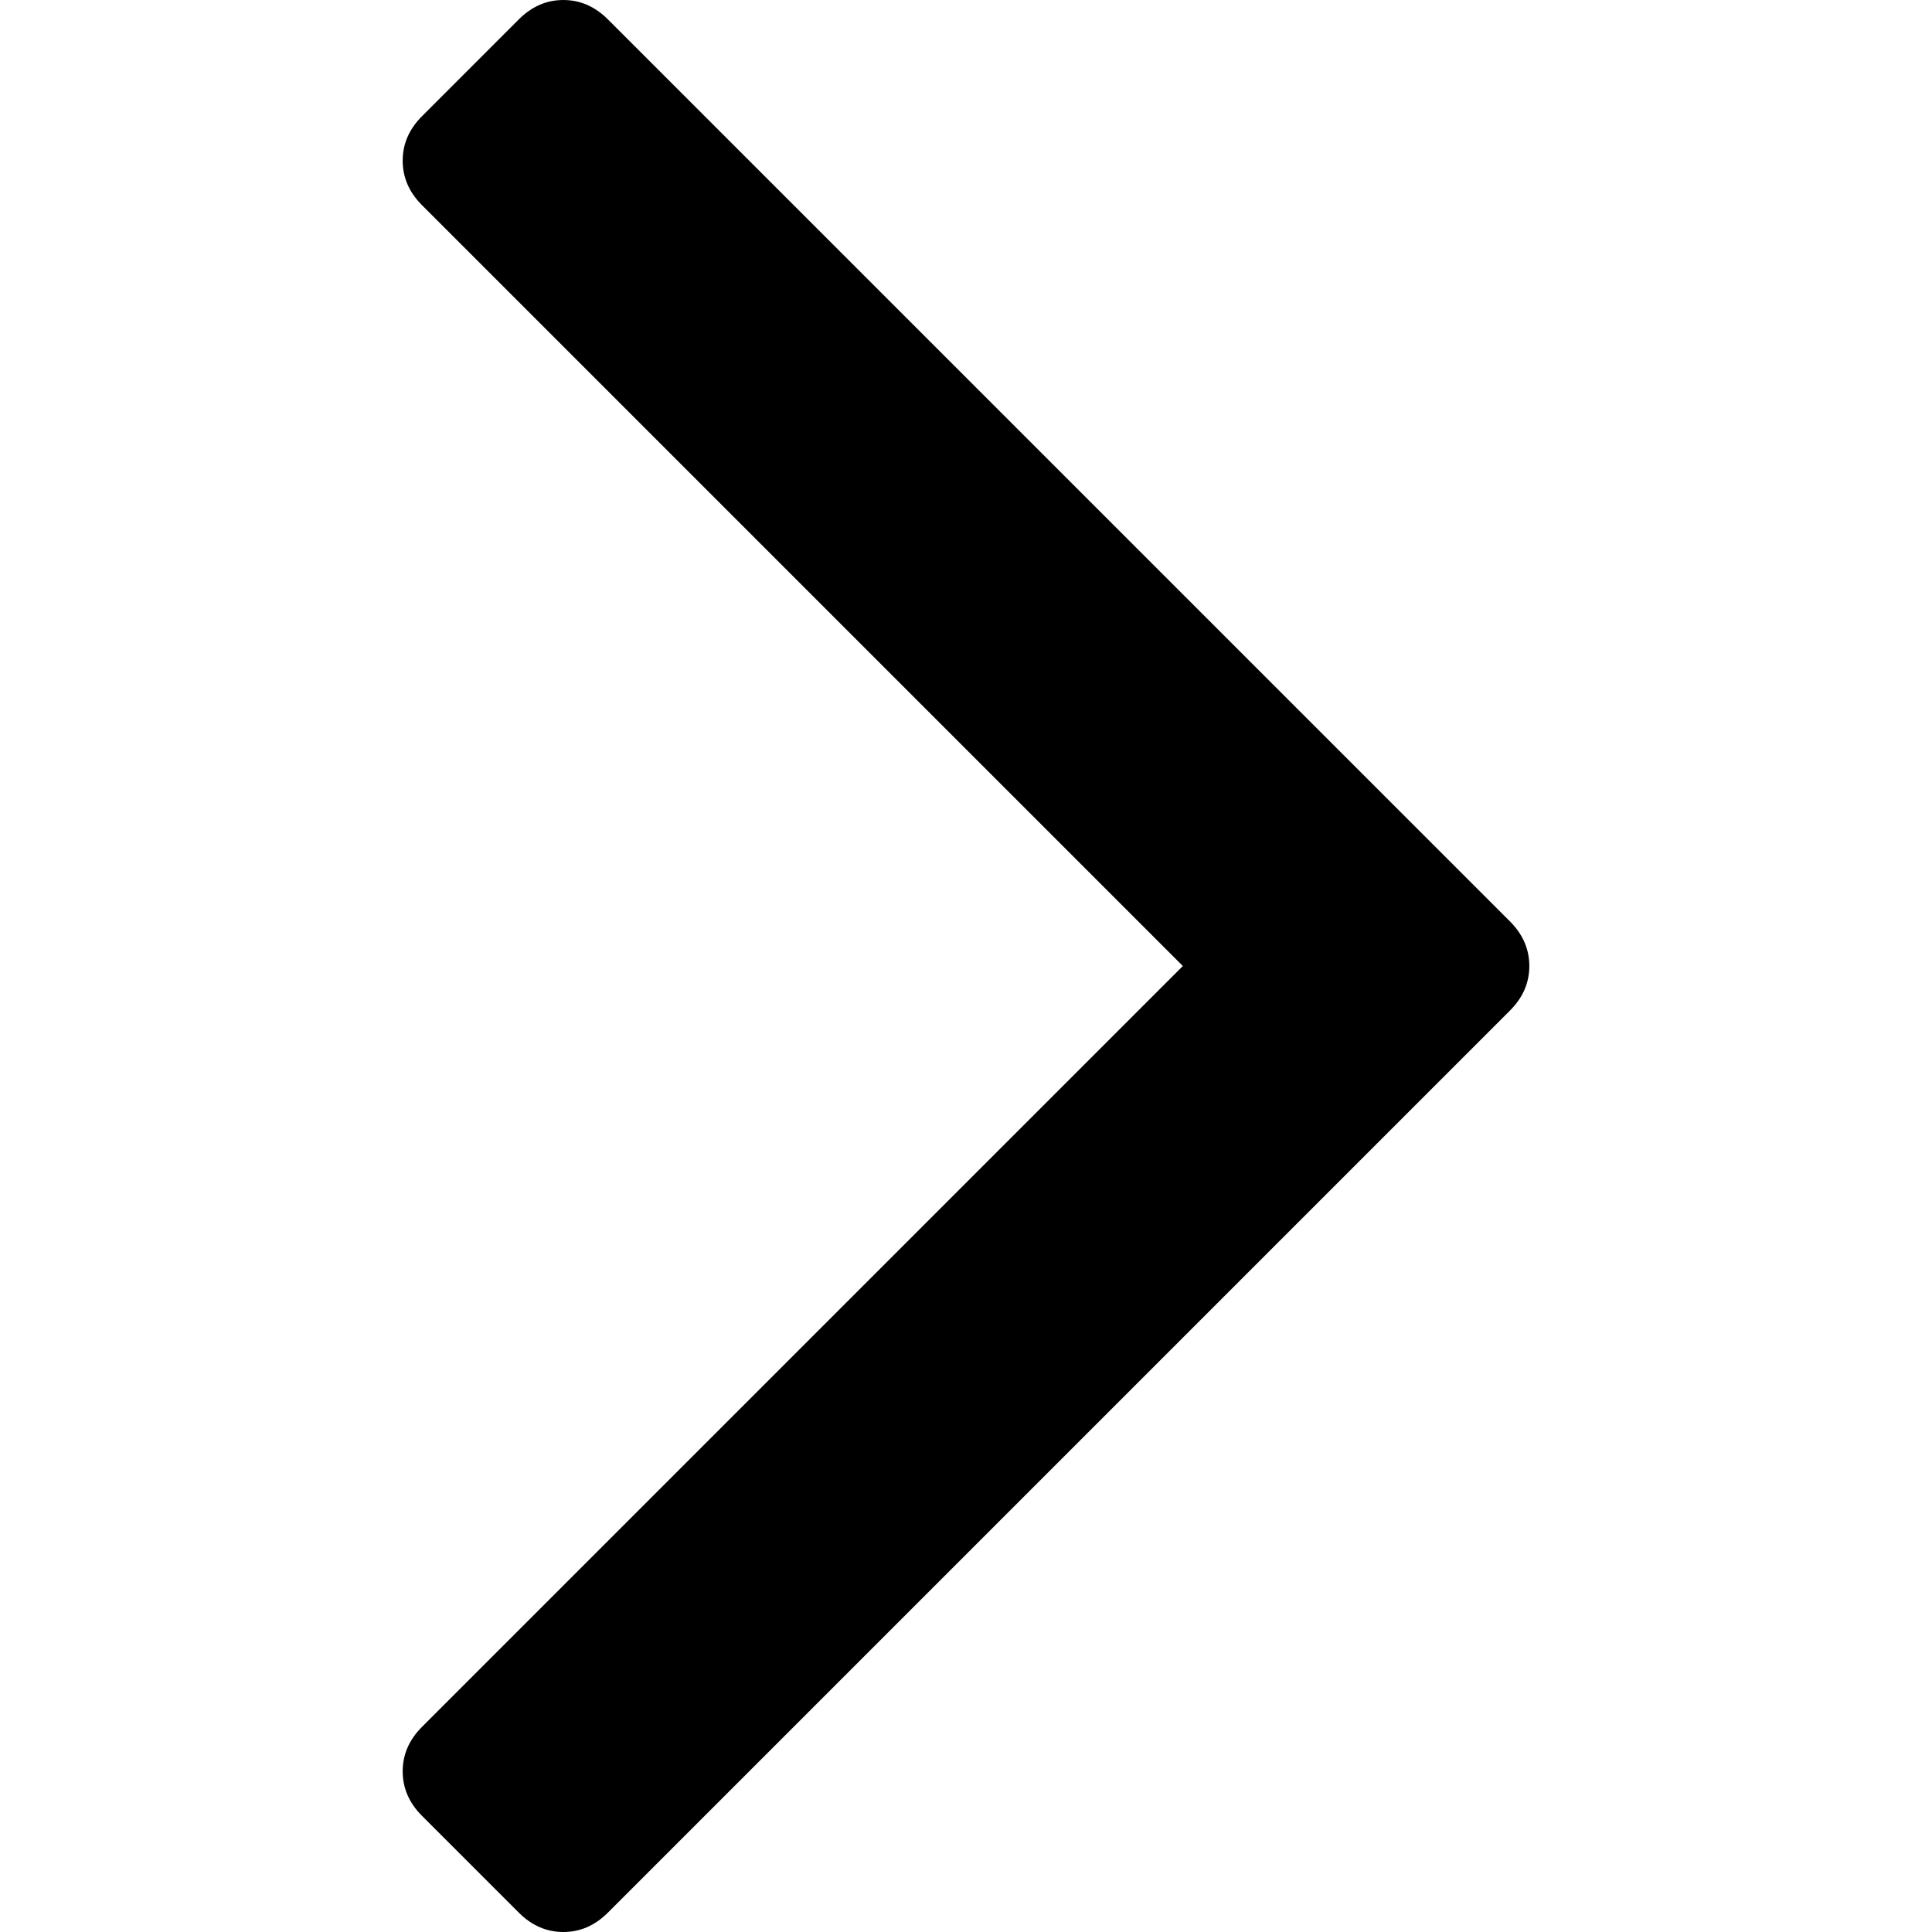
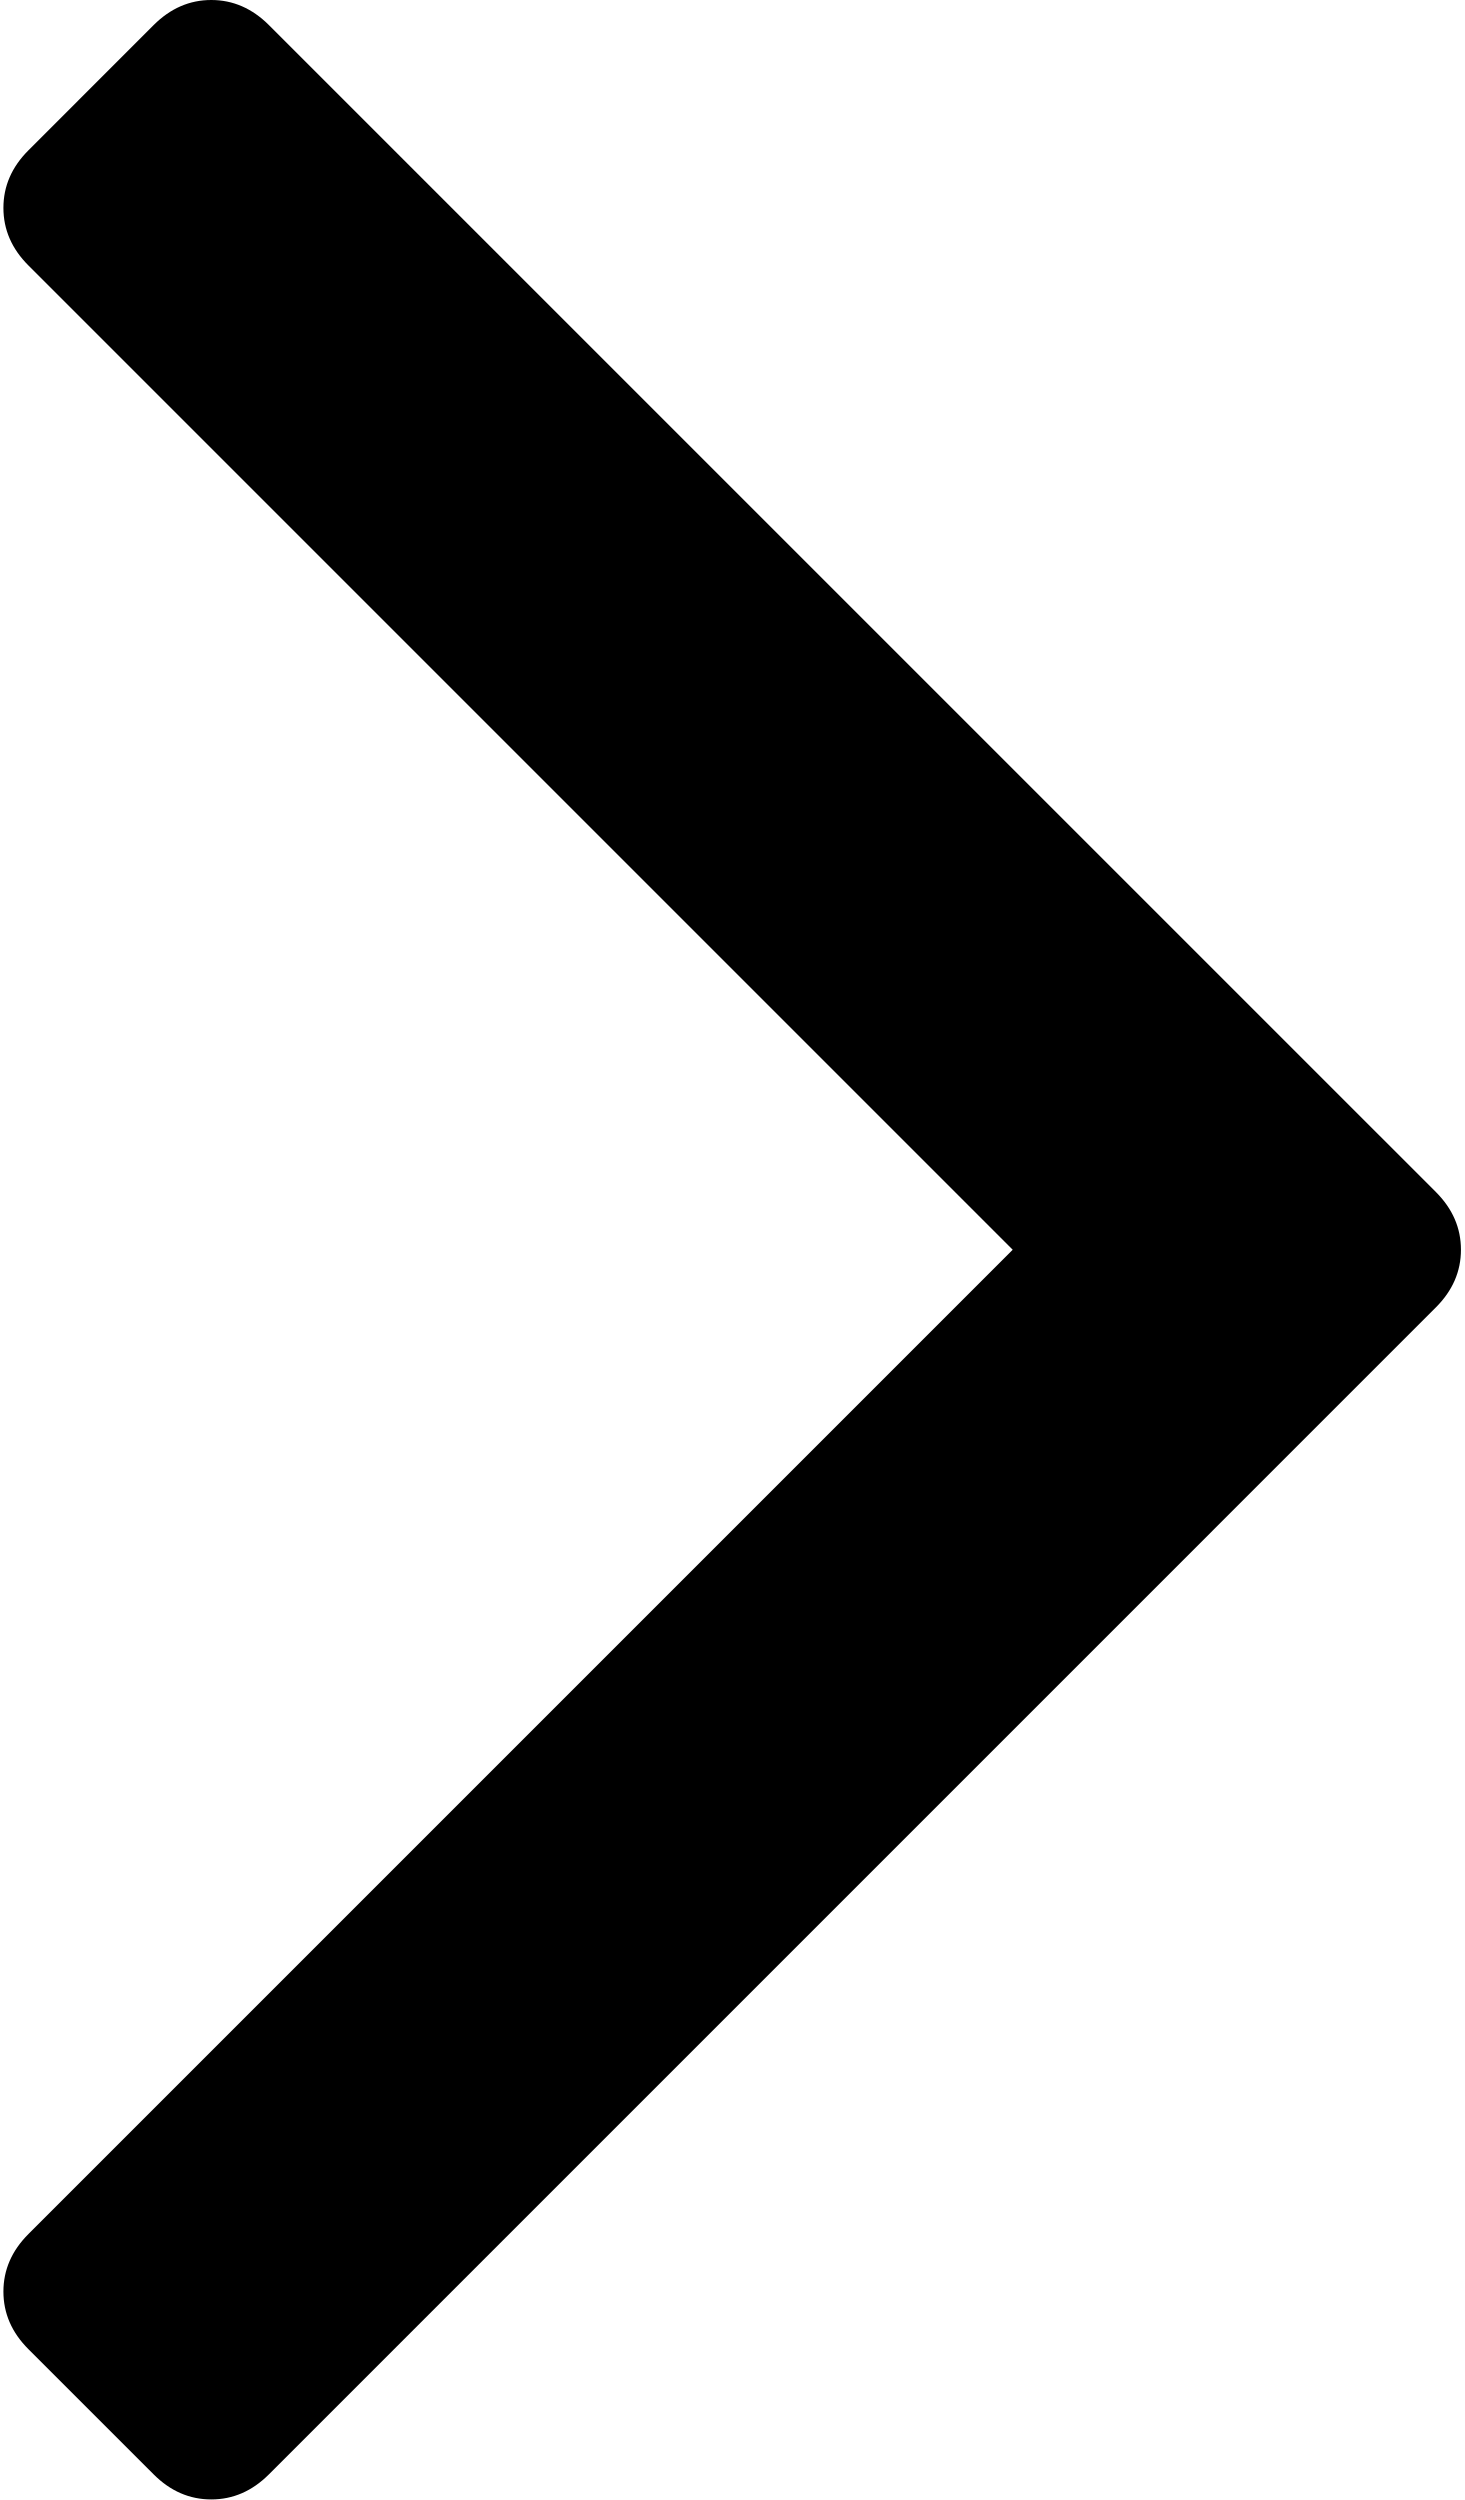
- <svg xmlns="http://www.w3.org/2000/svg" viewBox="0 0 284.935 284.936" id="chevron-right">
-   <path d="M222.701 135.9L89.652 2.857C87.748.955 85.557 0 83.084 0c-2.474 0-4.664.955-6.567 2.857L62.244 17.133c-1.906 1.903-2.855 4.089-2.855 6.567 0 2.478.949 4.664 2.855 6.567l112.204 112.204L62.244 254.677c-1.906 1.903-2.855 4.093-2.855 6.564 0 2.477.949 4.667 2.855 6.57l14.274 14.271c1.903 1.905 4.093 2.854 6.567 2.854 2.473 0 4.663-.951 6.567-2.854l133.042-133.044c1.902-1.902 2.854-4.093 2.854-6.567s-.945-4.664-2.847-6.571z" />
+ <svg xmlns="http://www.w3.org/2000/svg" width="167px" height="285px" viewBox="0 0 167 285" version="1.1">
+   <g id="Page-1" stroke="none" stroke-width="1" fill="none" fill-rule="evenodd">
+     <g id="chevron-right" fill="#000000" fill-rule="nonzero">
+       <path d="M163.701,135.9 L30.652,2.857 C28.748,0.955 26.557,0 24.084,0 C21.61,0 19.42,0.955 17.517,2.857 L3.244,17.133 C1.338,19.036 0.389,21.222 0.389,23.7 C0.389,26.178 1.338,28.364 3.244,30.267 L115.448,142.471 L3.244,254.677 C1.338,256.58 0.389,258.77 0.389,261.241 C0.389,263.718 1.338,265.908 3.244,267.811 L17.518,282.082 C19.421,283.987 21.611,284.936 24.085,284.936 C26.558,284.936 28.748,283.985 30.652,282.082 L163.694,149.038 C165.596,147.136 166.548,144.945 166.548,142.471 C166.548,139.997 165.603,137.807 163.701,135.9 L163.701,135.9 Z" id="Path" />
+     </g>
+   </g>
</svg>
